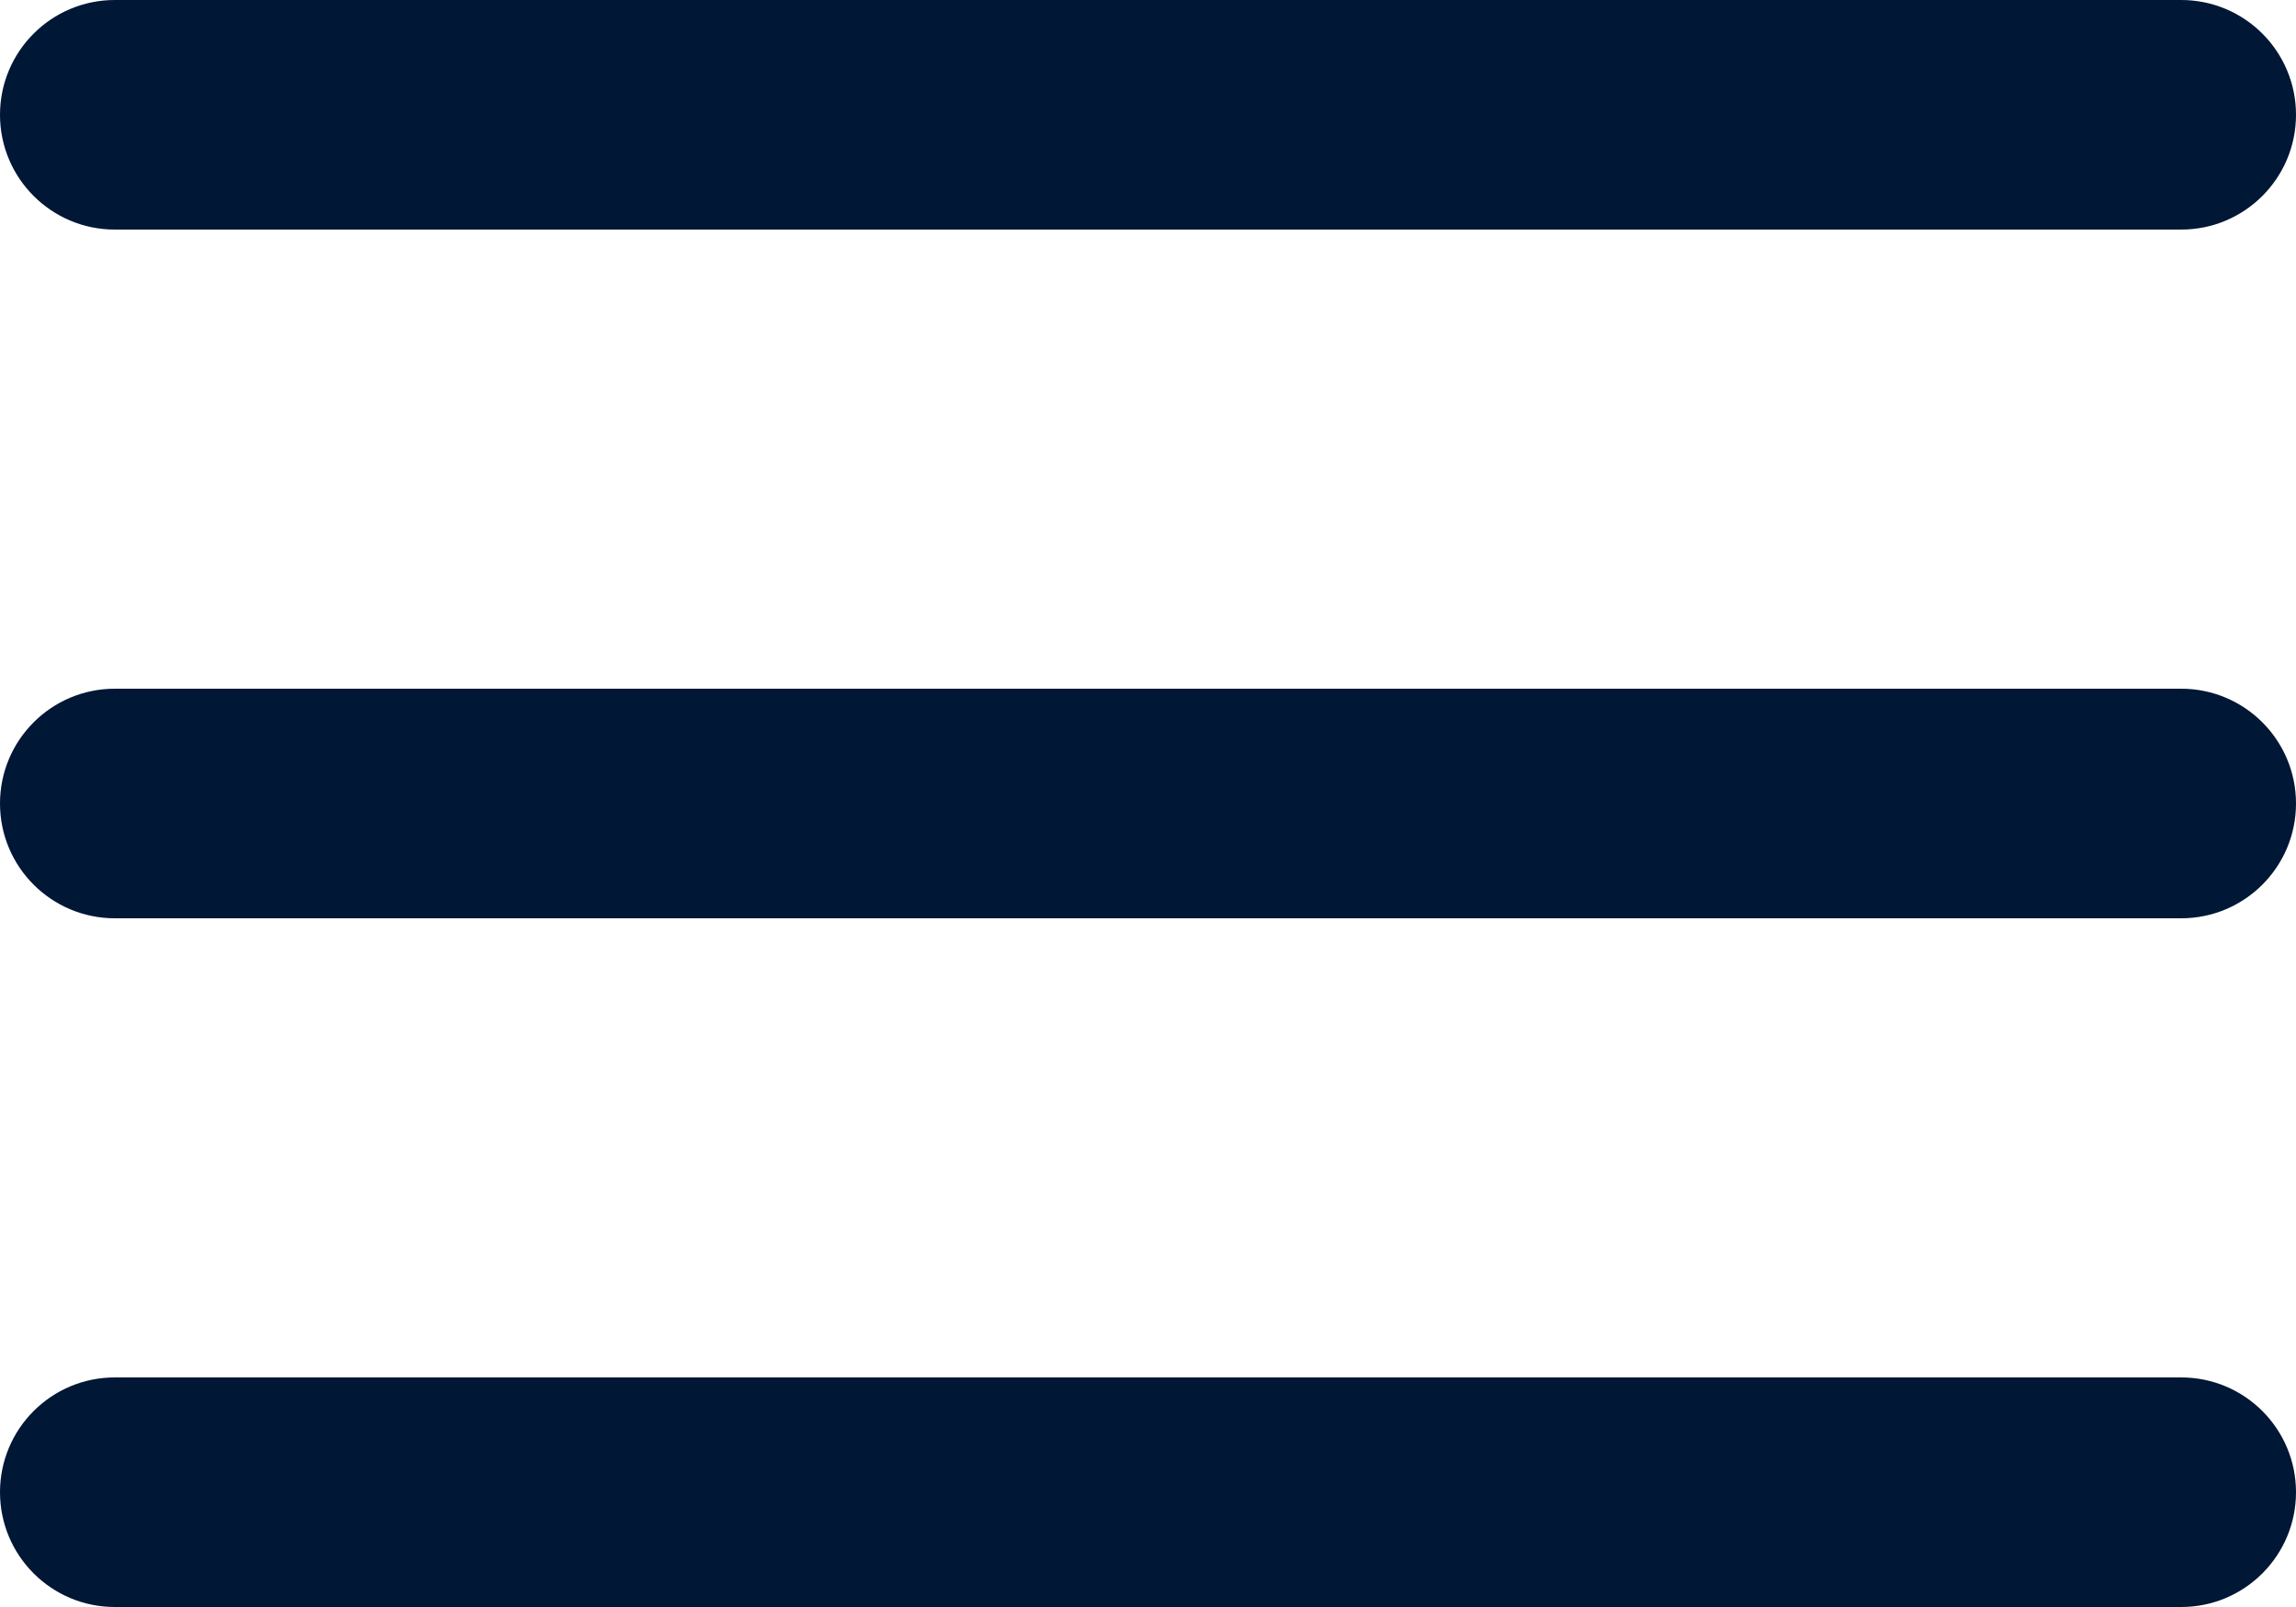
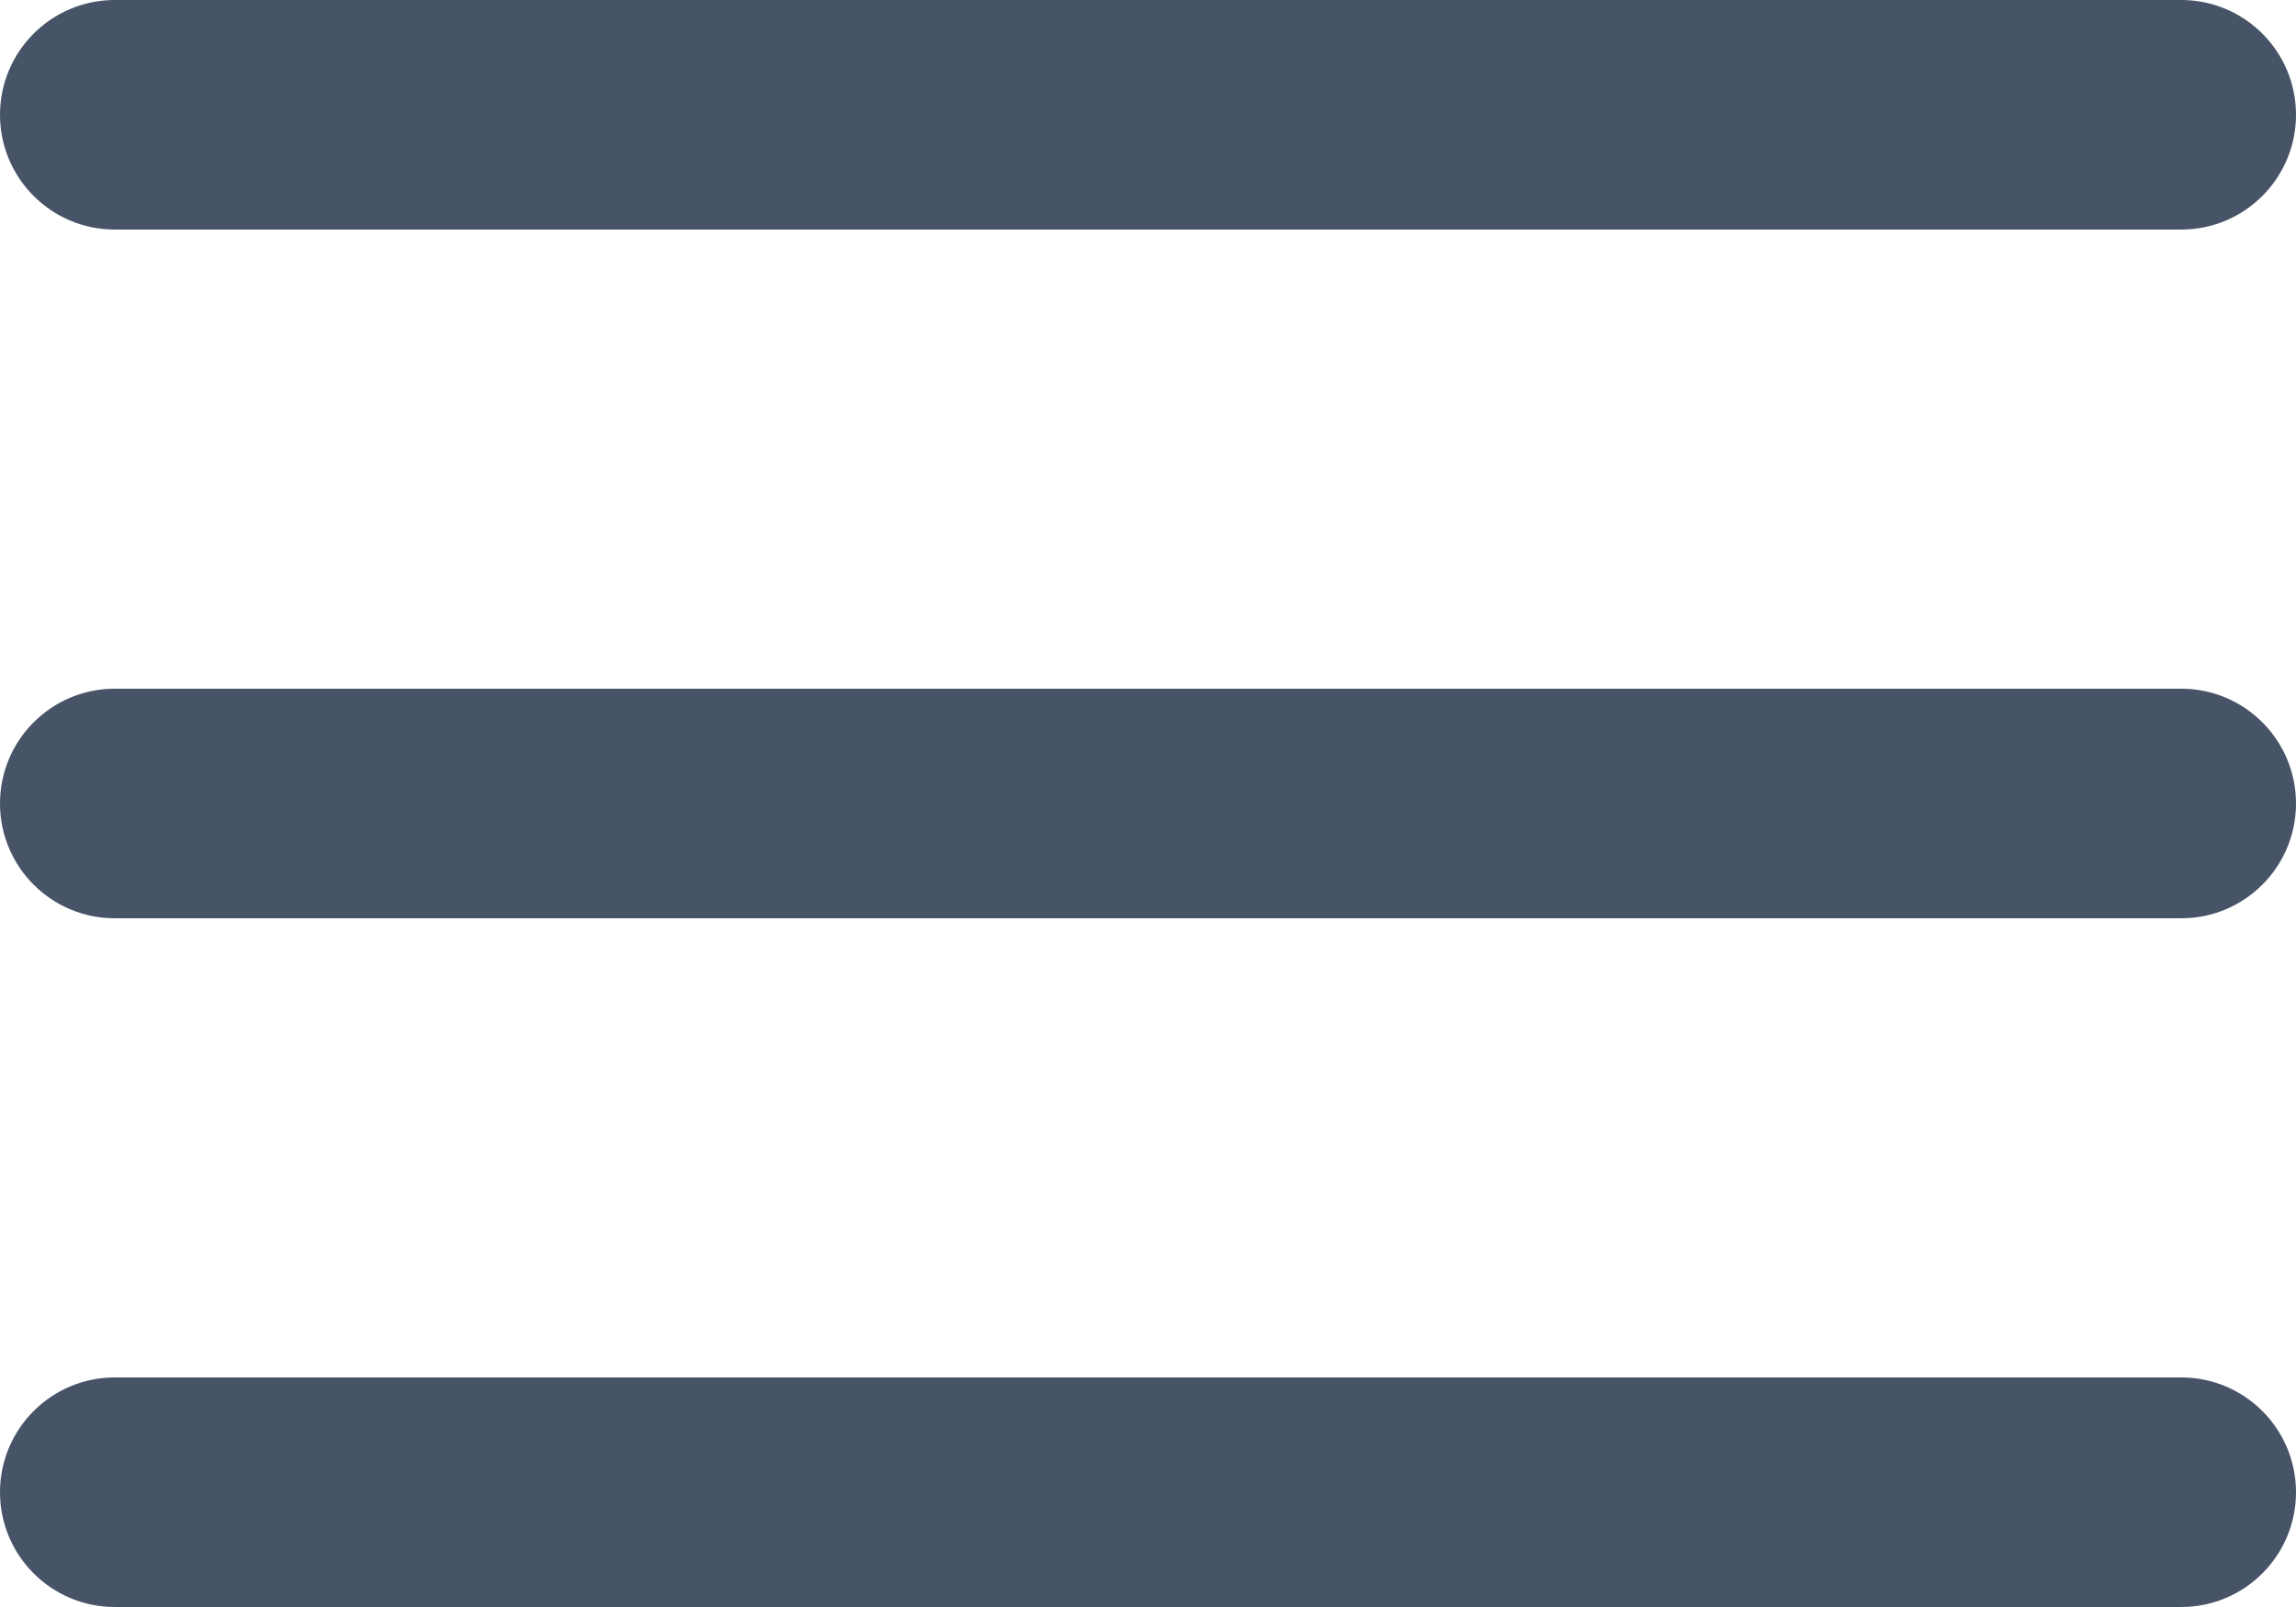
<svg xmlns="http://www.w3.org/2000/svg" width="20" height="14" viewBox="0 0 20 14" fill="none">
-   <rect width="20" height="2" rx="1" fill="#001735" />
-   <rect y="6" width="20" height="2" rx="1" fill="#001735" />
-   <rect y="12" width="20" height="2" rx="1" fill="#001735" />
+   <rect width="20" height="2" rx="1" fill="#475467" />
+   <rect y="6" width="20" height="2" rx="1" fill="#475467" />
+   <rect y="12" width="20" height="2" rx="1" fill="#475467" />
</svg>
